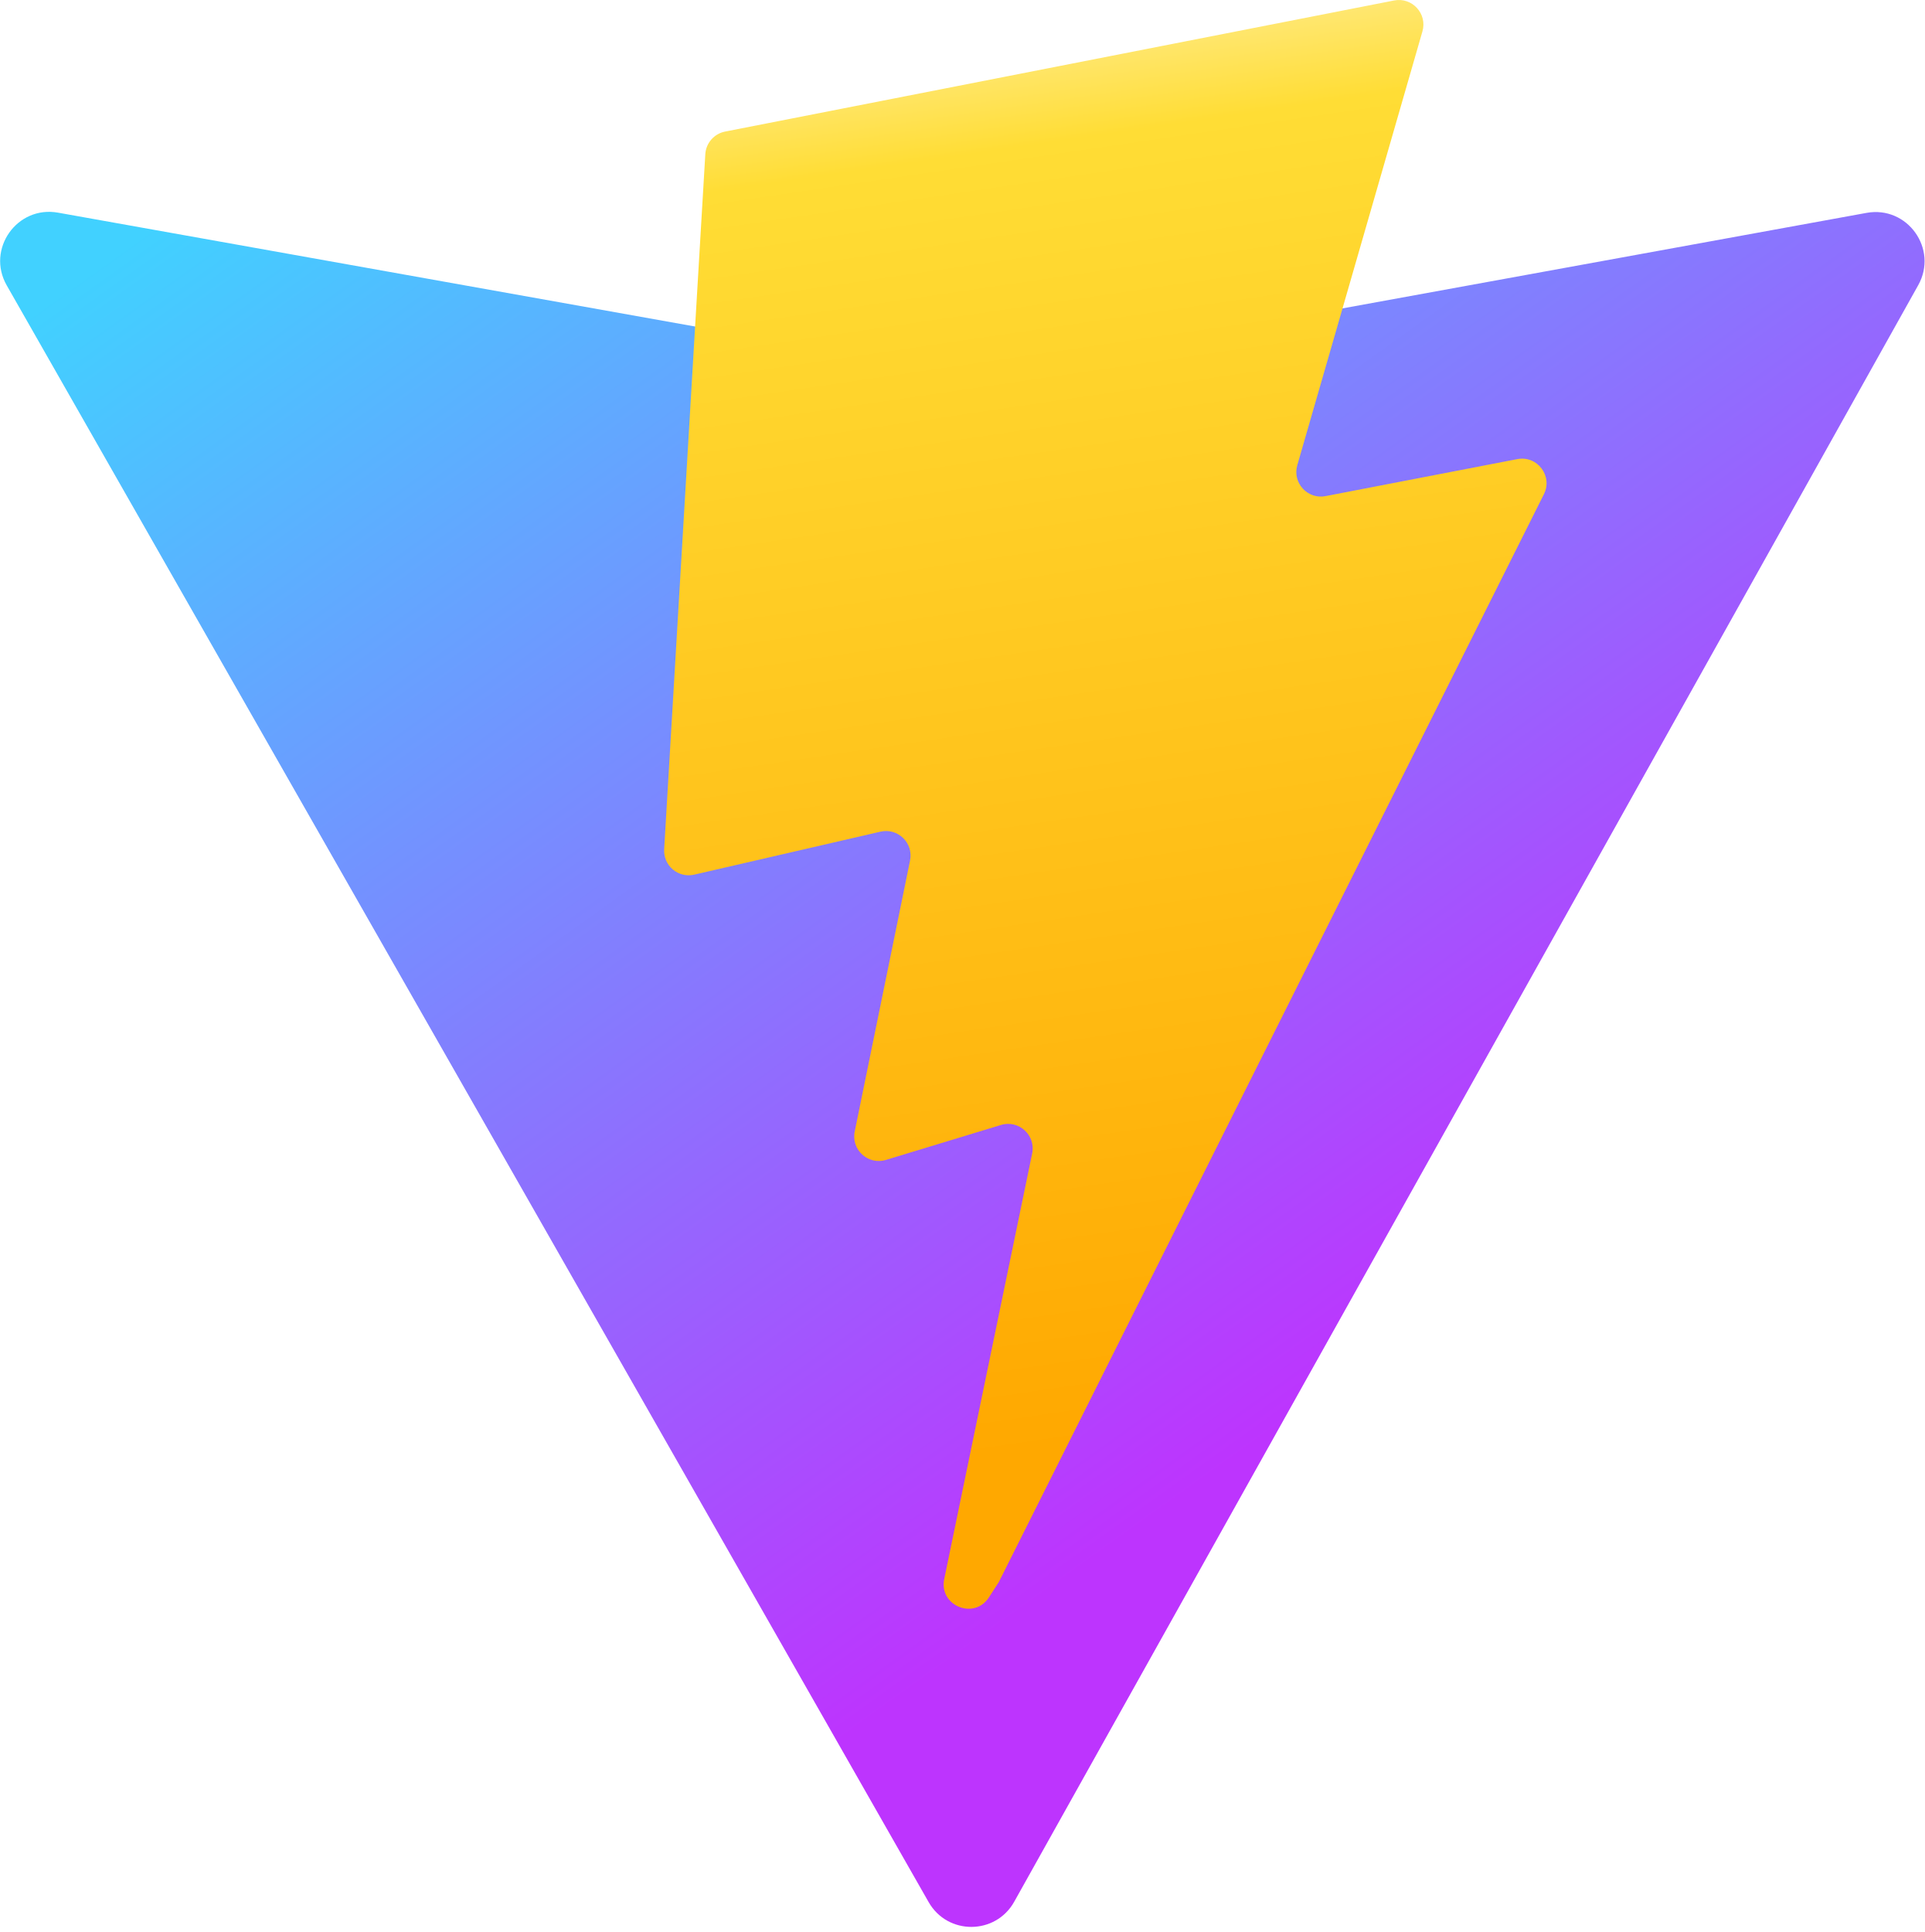
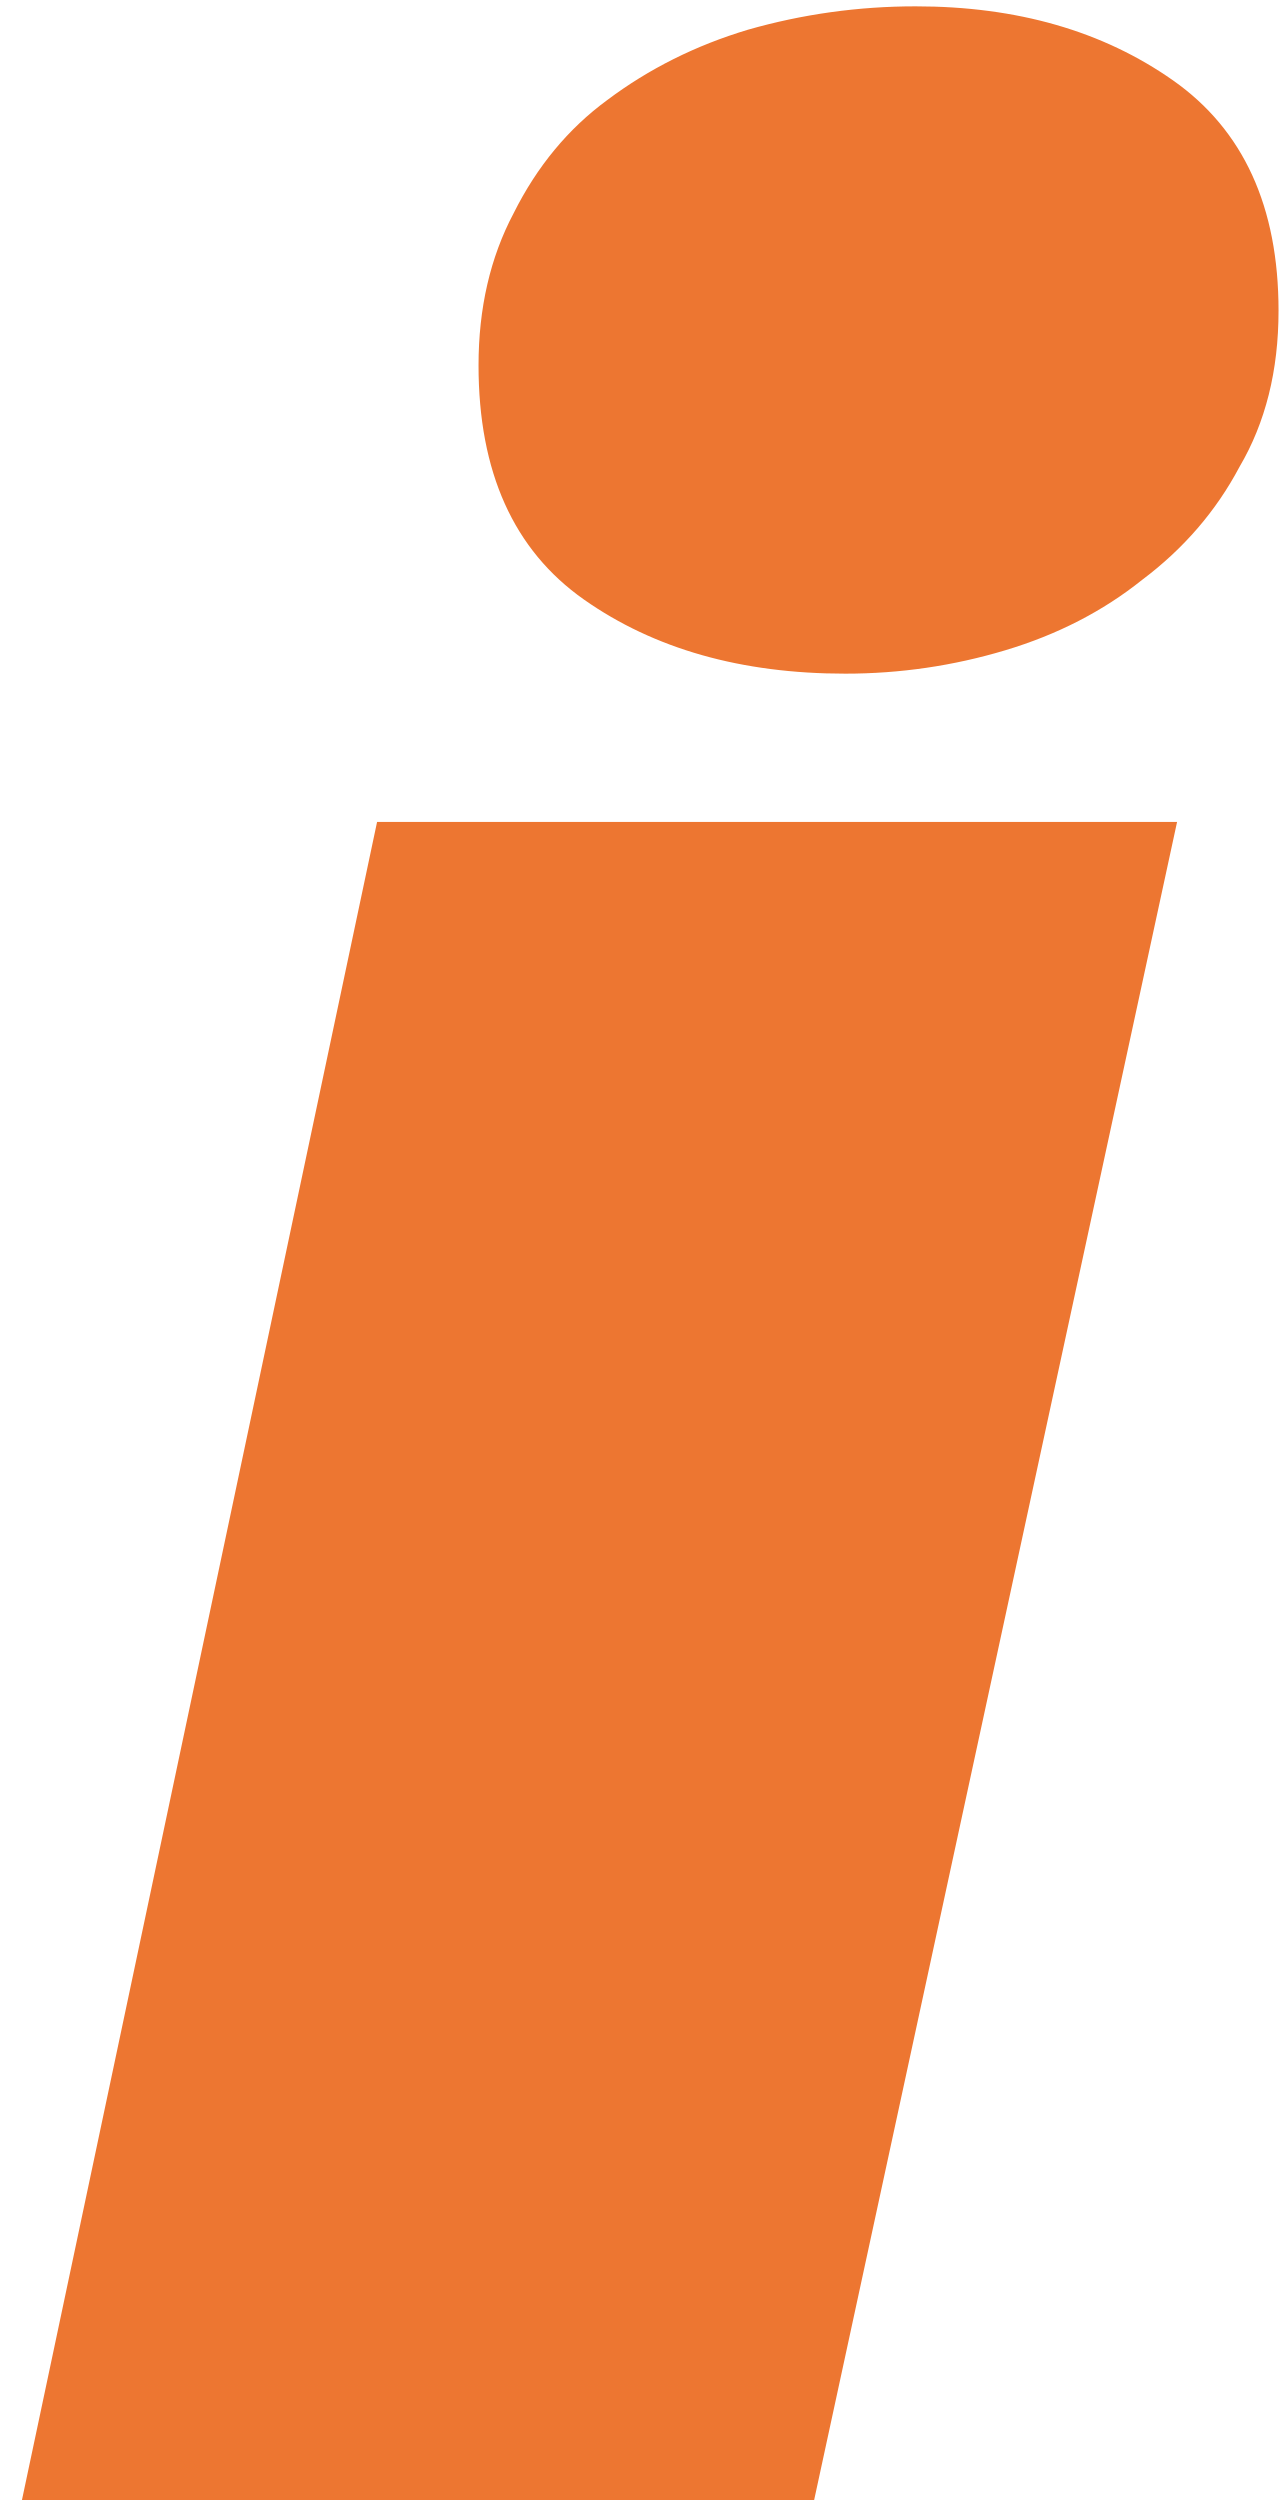
- <svg xmlns="http://www.w3.org/2000/svg" aria-hidden="true" role="img" class="iconify iconify--logos" width="31.88" height="32" preserveAspectRatio="xMidYMid meet" viewBox="0 0 256 257">
-   <defs>
-     <linearGradient id="IconifyId1813088fe1fbc01fb466" x1="-.828%" x2="57.636%" y1="7.652%" y2="78.411%">
-       <stop offset="0%" stop-color="#41D1FF" />
-       <stop offset="100%" stop-color="#BD34FE" />
-     </linearGradient>
-     <linearGradient id="IconifyId1813088fe1fbc01fb467" x1="43.376%" x2="50.316%" y1="2.242%" y2="89.03%">
-       <stop offset="0%" stop-color="#FFEA83" />
-       <stop offset="8.333%" stop-color="#FFDD35" />
-       <stop offset="100%" stop-color="#FFA800" />
-     </linearGradient>
-   </defs>
-   <path fill="url(#IconifyId1813088fe1fbc01fb466)" d="M255.153 37.938L134.897 252.976c-2.483 4.44-8.862 4.466-11.382.048L.875 37.958c-2.746-4.814 1.371-10.646 6.827-9.67l120.385 21.517a6.537 6.537 0 0 0 2.322-.004l117.867-21.483c5.438-.991 9.574 4.796 6.877 9.62Z" />
-   <path fill="url(#IconifyId1813088fe1fbc01fb467)" d="M185.432.063L96.44 17.501a3.268 3.268 0 0 0-2.634 3.014l-5.474 92.456a3.268 3.268 0 0 0 3.997 3.378l24.777-5.718c2.318-.535 4.413 1.507 3.936 3.838l-7.361 36.047c-.495 2.426 1.782 4.5 4.151 3.78l15.304-4.649c2.372-.72 4.652 1.36 4.15 3.788l-11.698 56.621c-.732 3.542 3.979 5.473 5.943 2.437l1.313-2.028l72.516-144.72c1.215-2.423-.88-5.186-3.54-4.672l-25.505 4.922c-2.396.462-4.435-1.77-3.759-4.114l16.646-57.705c.677-2.35-1.37-4.583-3.769-4.113Z" />
+ <svg xmlns="http://www.w3.org/2000/svg" width="42" height="82" viewBox="0 0 42 82" fill="none">
+   <path d="M26.704 82H0.72L12.368 26.96H38.608L26.704 82ZM41.936 10.192C41.936 12.155 41.509 13.861 40.656 15.312C39.888 16.763 38.821 18 37.456 19.024C36.176 20.048 34.683 20.816 32.976 21.328C31.269 21.84 29.52 22.096 27.728 22.096C24.315 22.096 21.456 21.285 19.152 19.664C16.848 18.043 15.696 15.483 15.696 11.984C15.696 10.107 16.08 8.443 16.848 6.992C17.616 5.456 18.64 4.219 19.92 3.28C21.285 2.256 22.821 1.488 24.528 0.976C26.32 0.464 28.155 0.208 30.032 0.208C33.36 0.208 36.176 1.019 38.48 2.64C40.784 4.261 41.936 6.779 41.936 10.192Z" fill="#ED7631" />
</svg>
